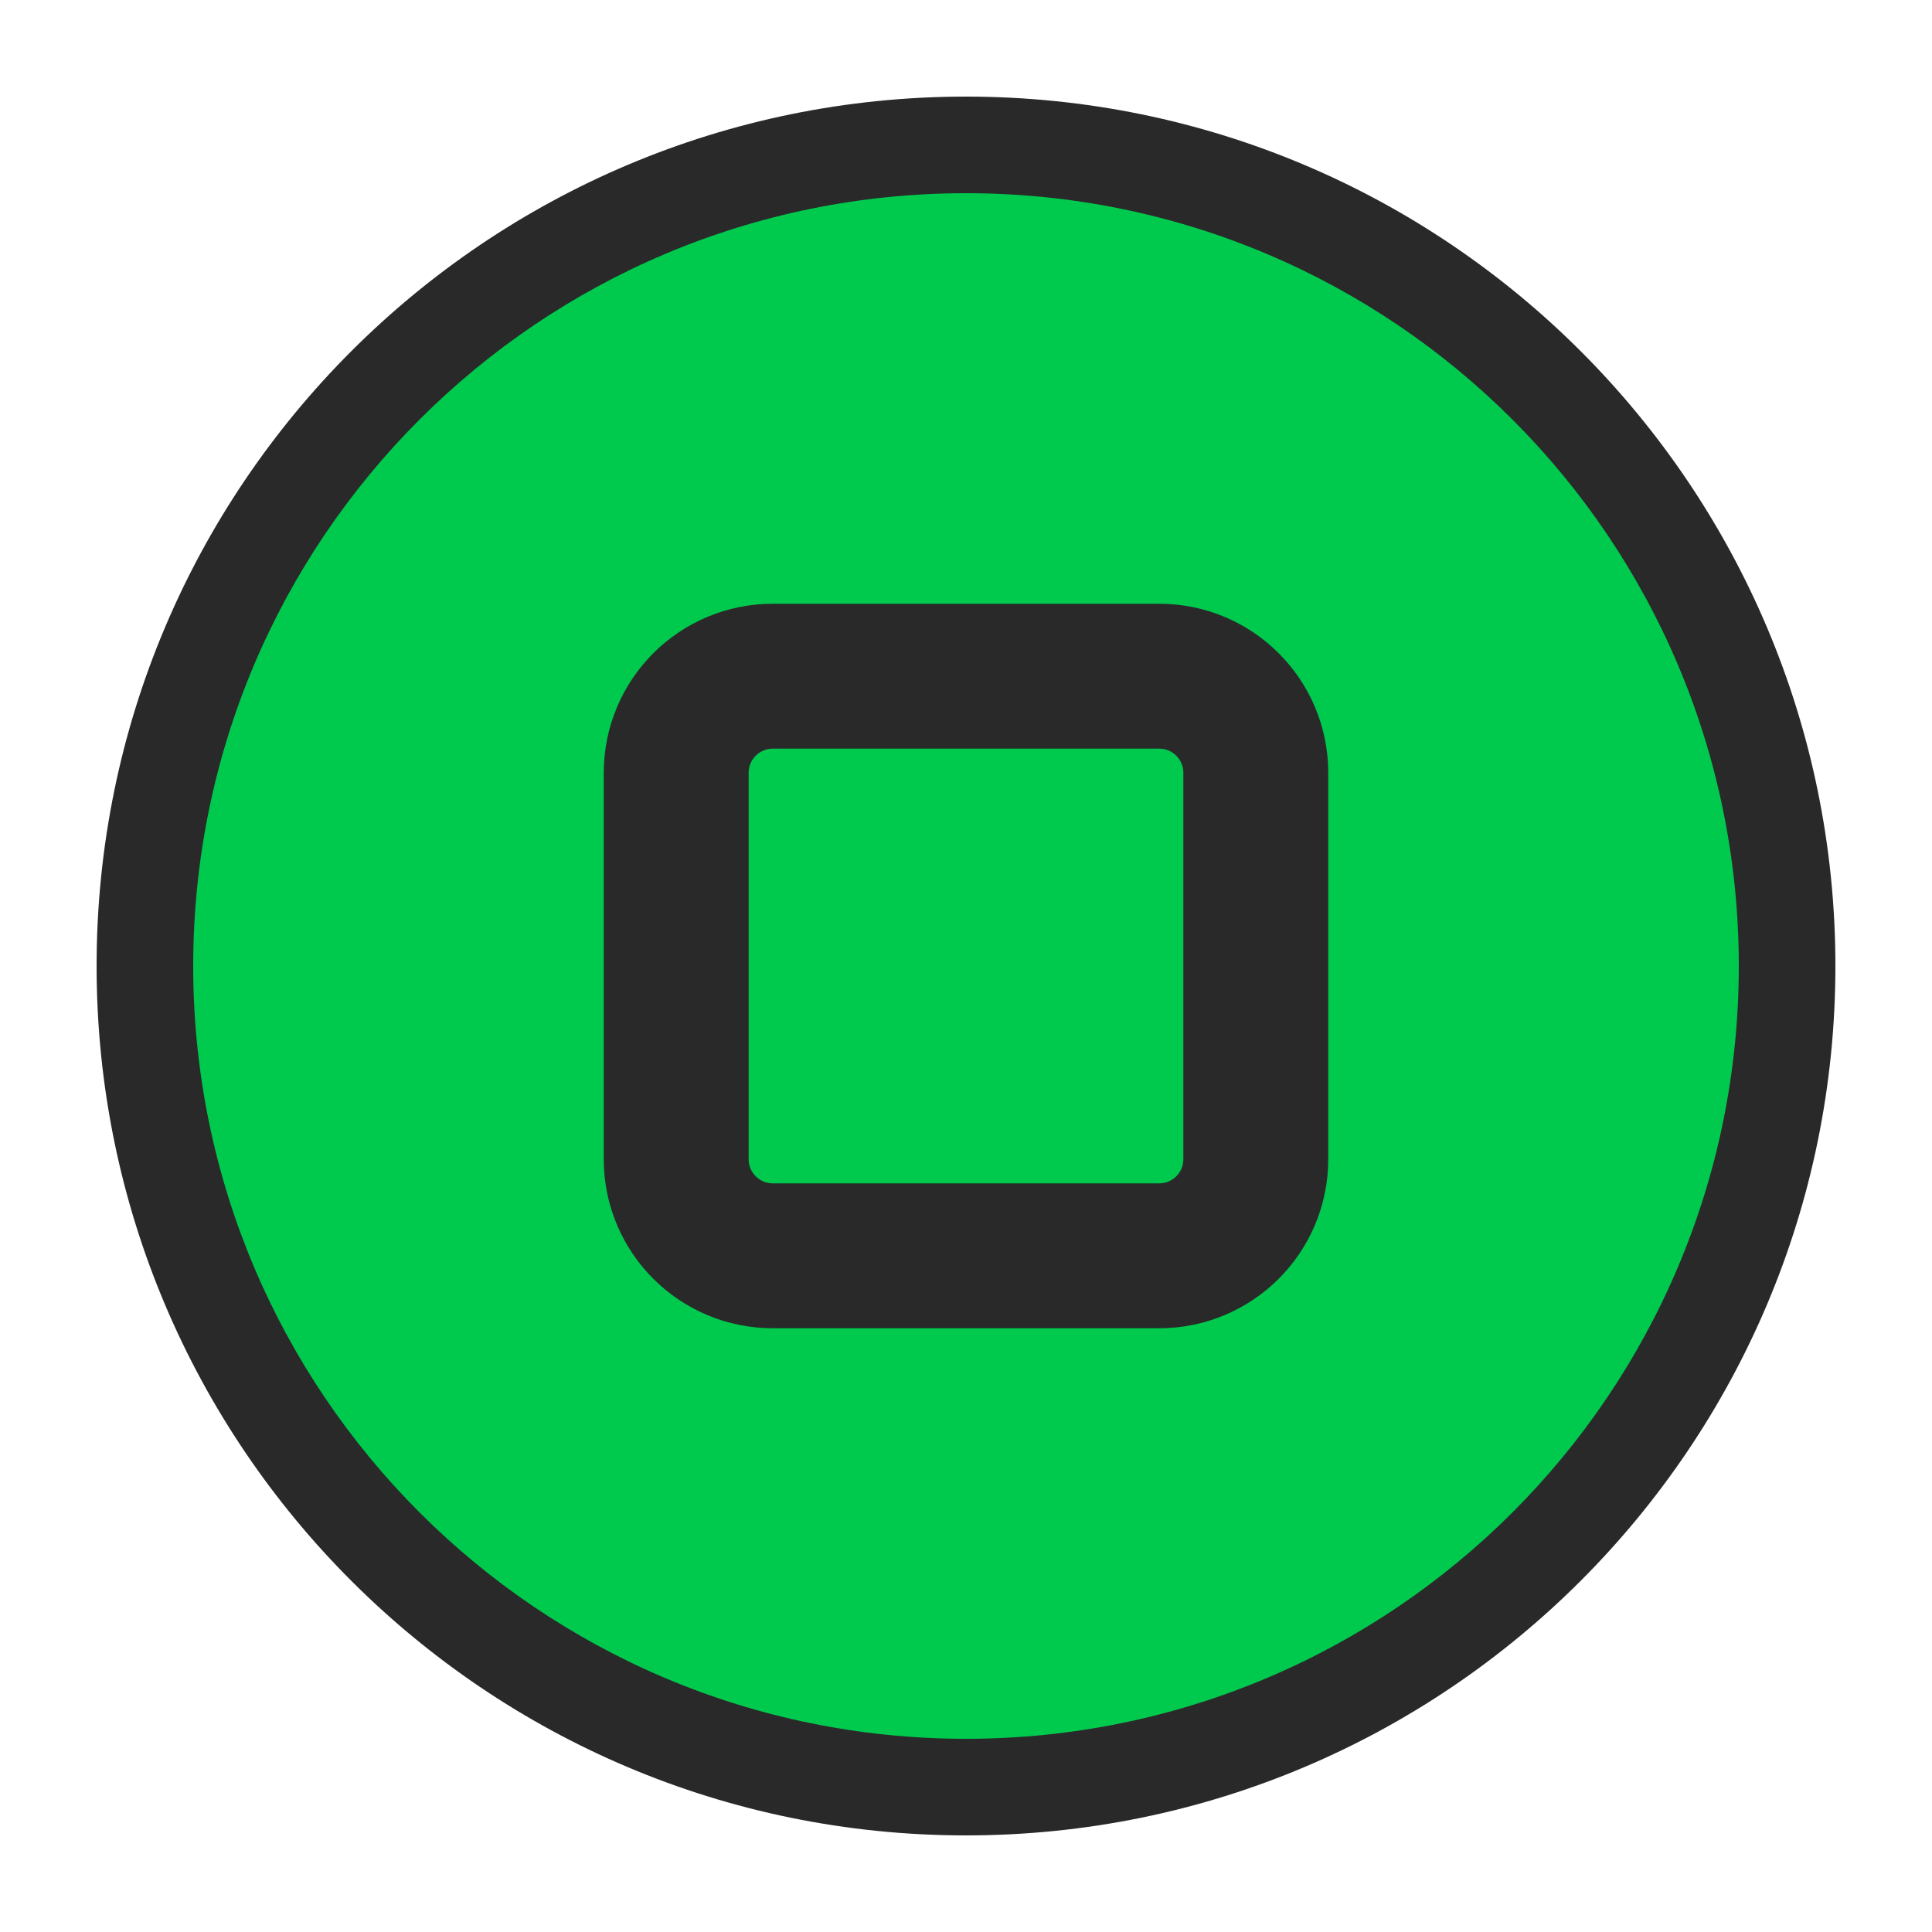
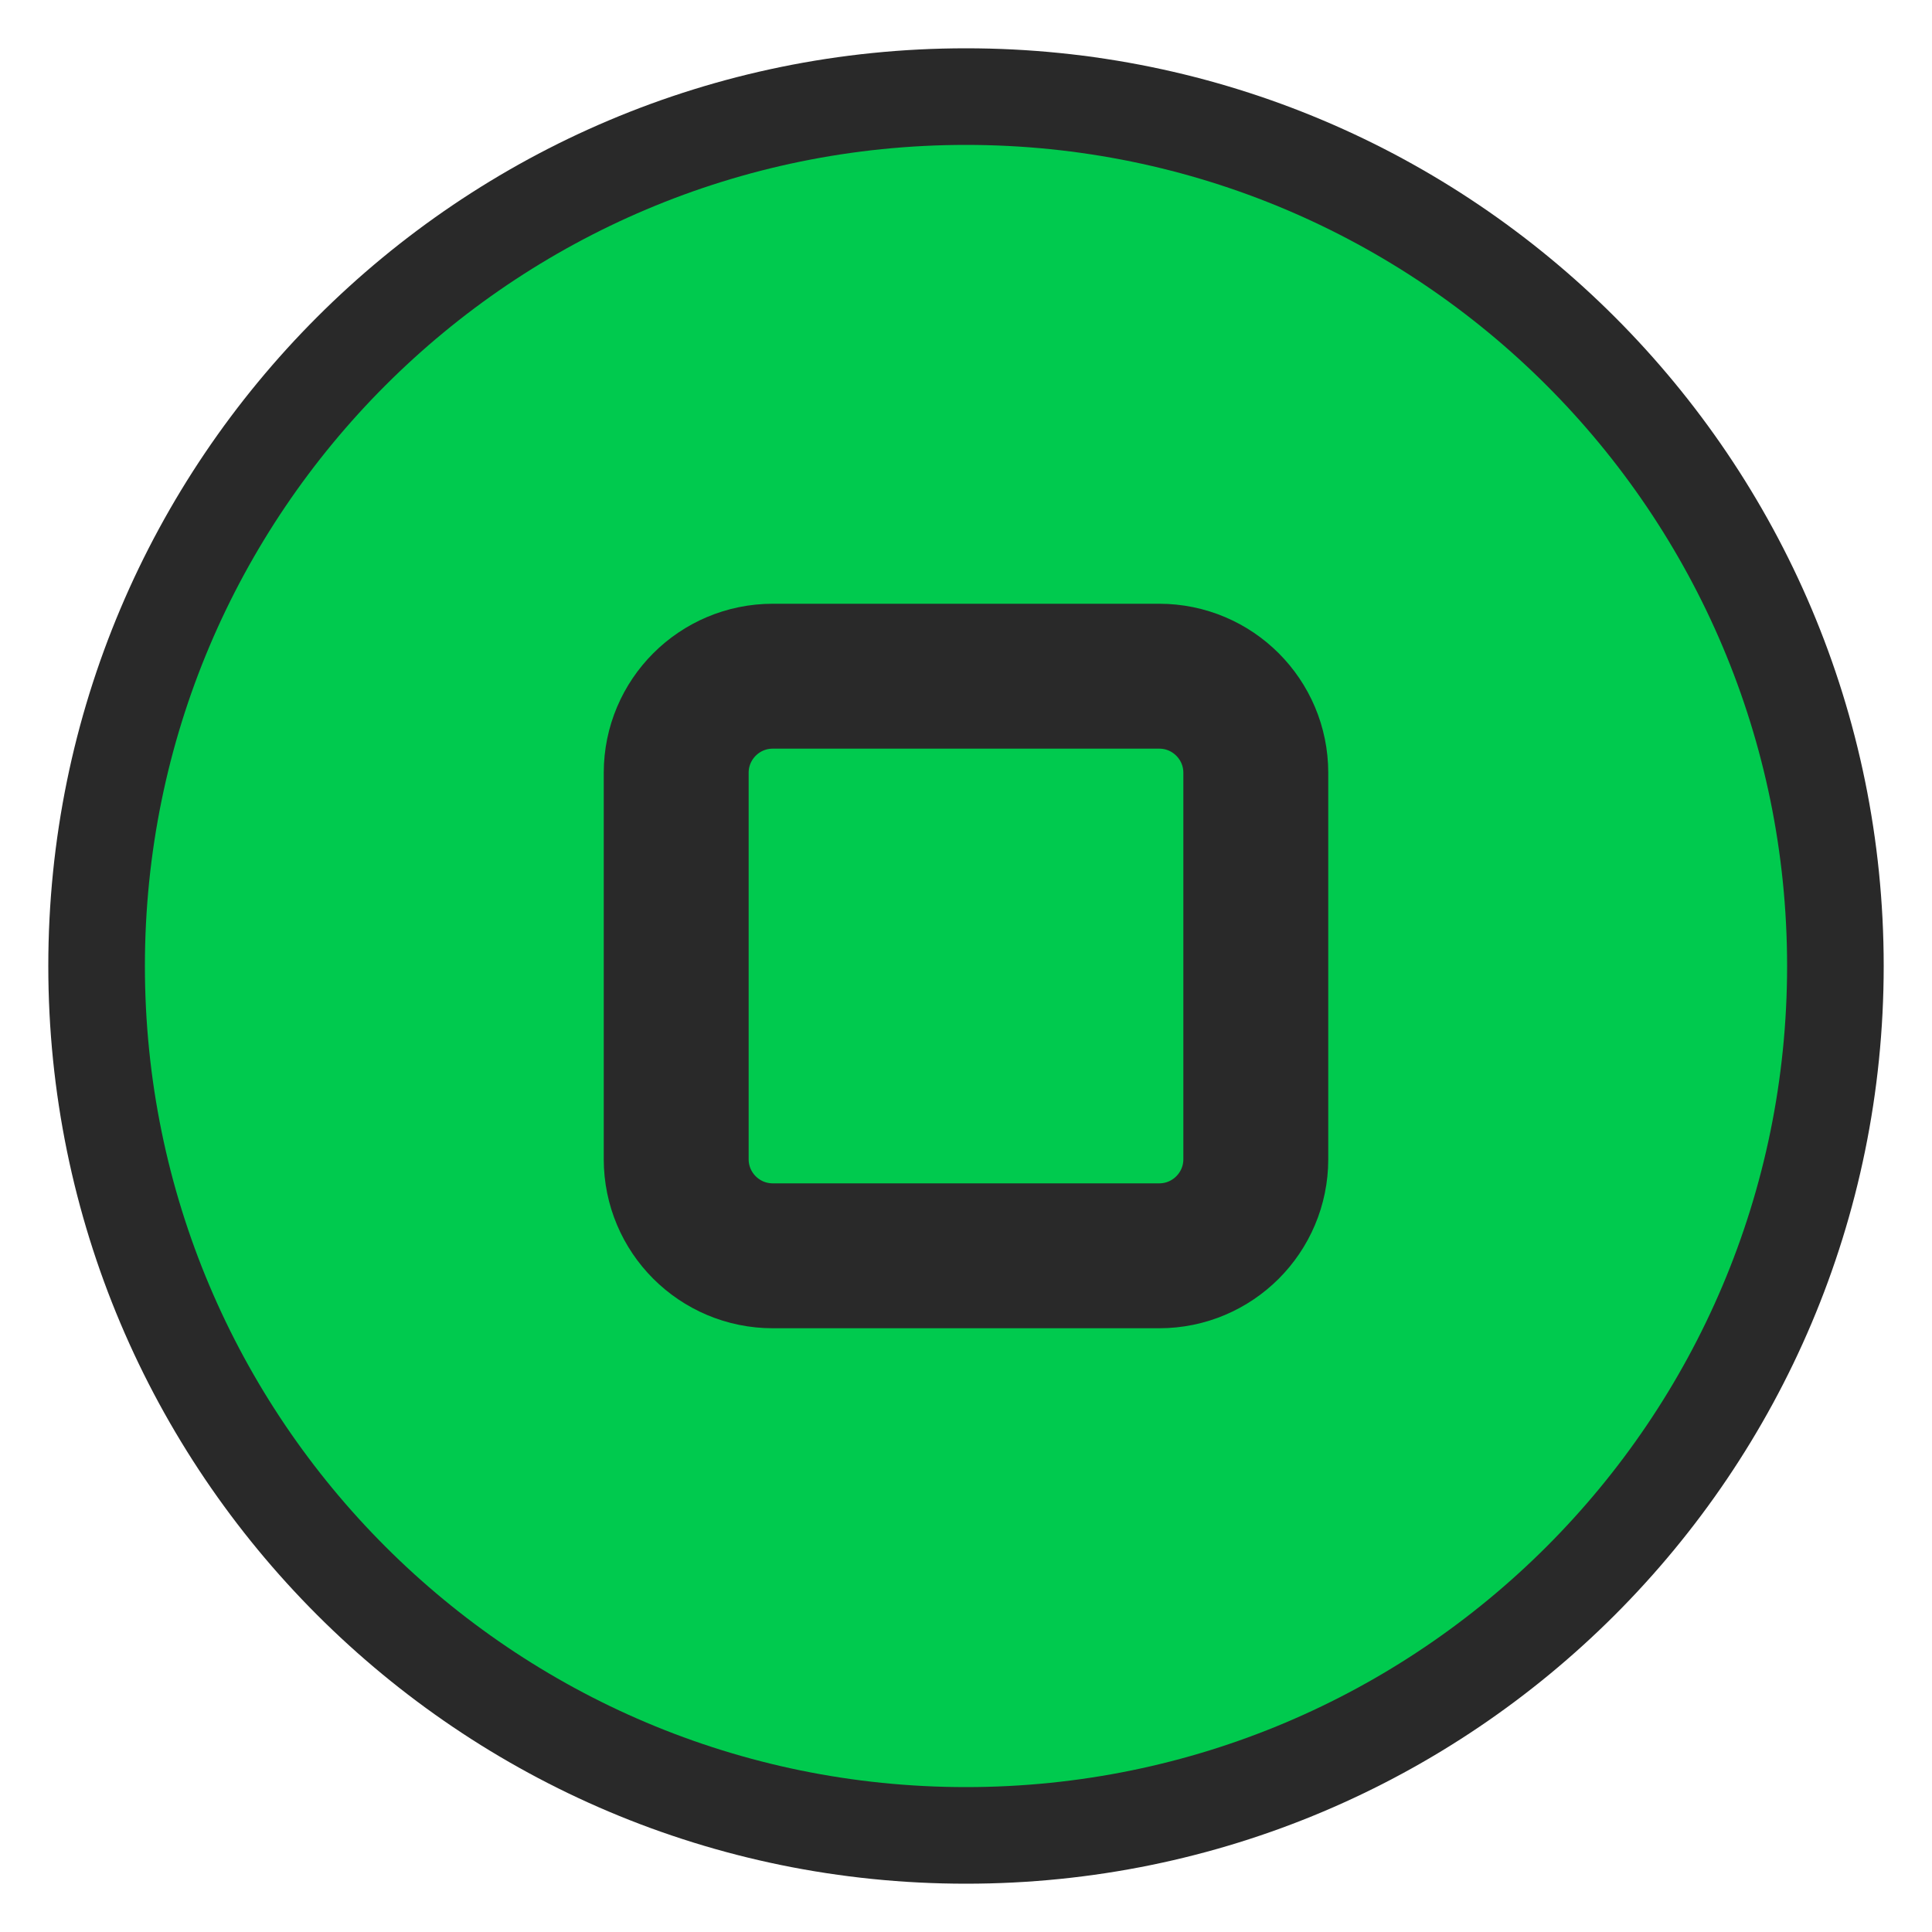
<svg xmlns="http://www.w3.org/2000/svg" viewBox="0 0 20 20">
  <circle cx="10" cy="10" r="10" fill="#292929" fill-opacity="0" />
-   <circle cx="10" cy="10" r="9" fill="#292929" />
-   <circle cx="10" cy="10" r="8" fill="#00ca4e" />
+   <circle cx="10" cy="10" r="9.5" fill="#292929" />
+   <circle cx="10" cy="10" r="8.5" fill="#00ca4e" />
  <rect x="7" y="7" width="6" height="6" stroke="#292929" stroke-width="1.5" rx="1" fill="none" />
</svg>
